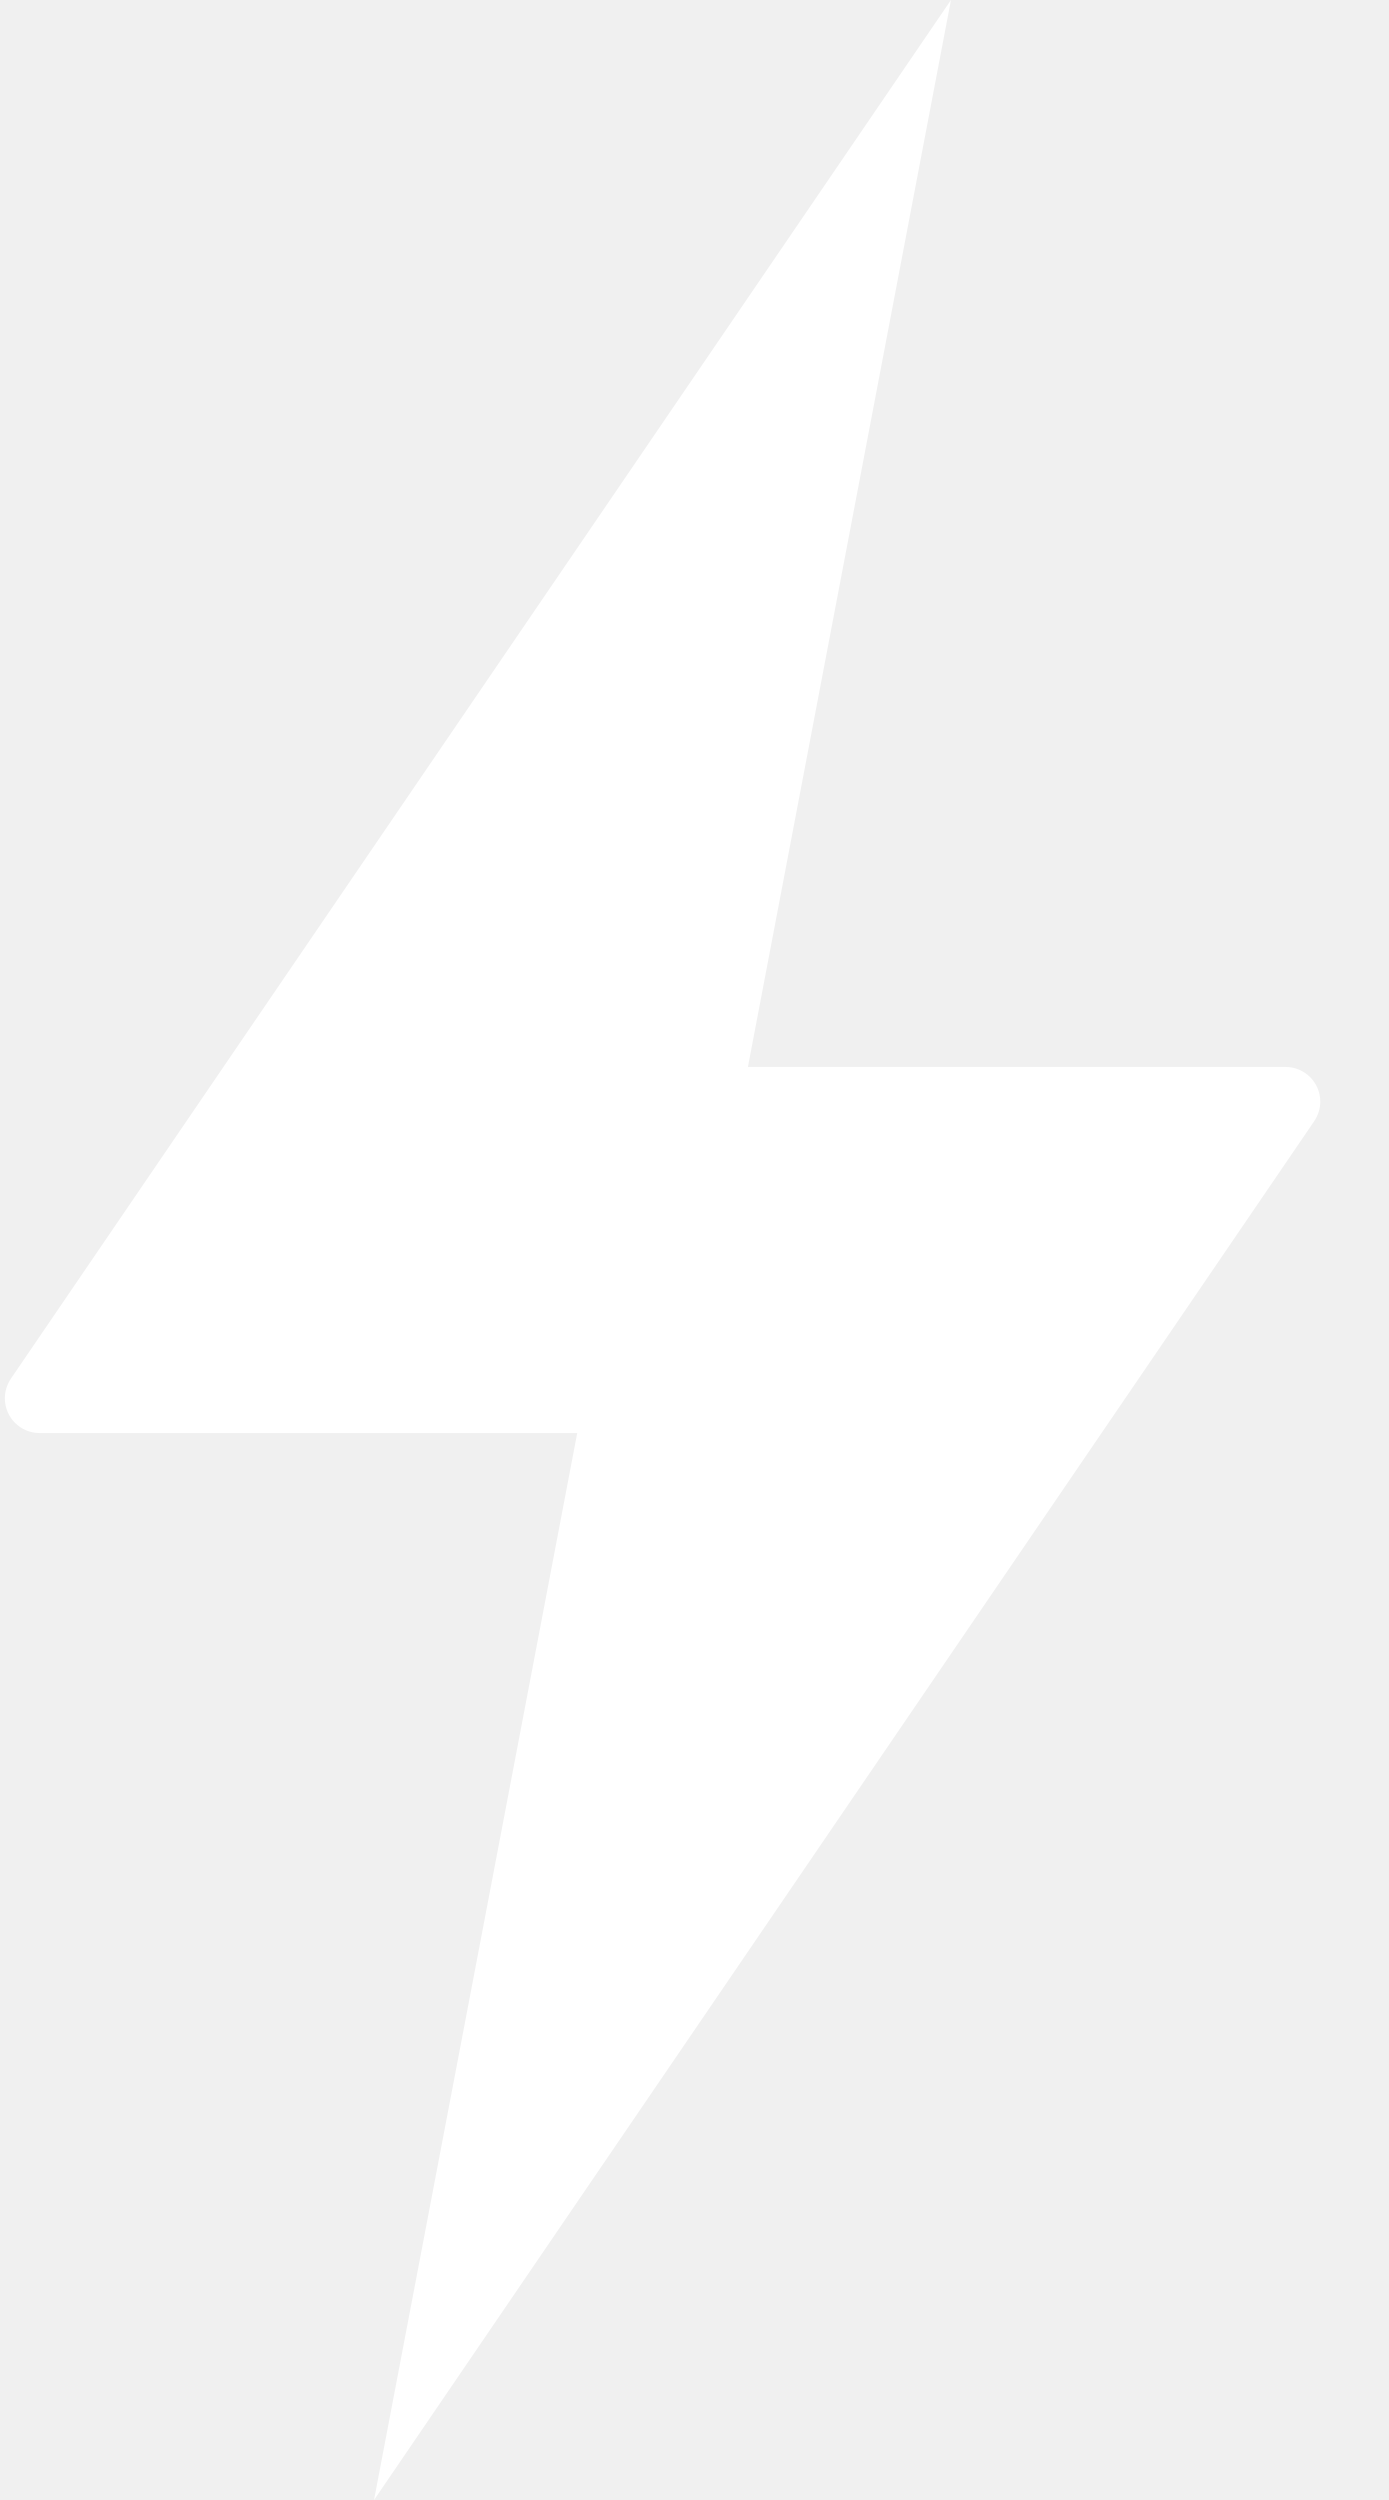
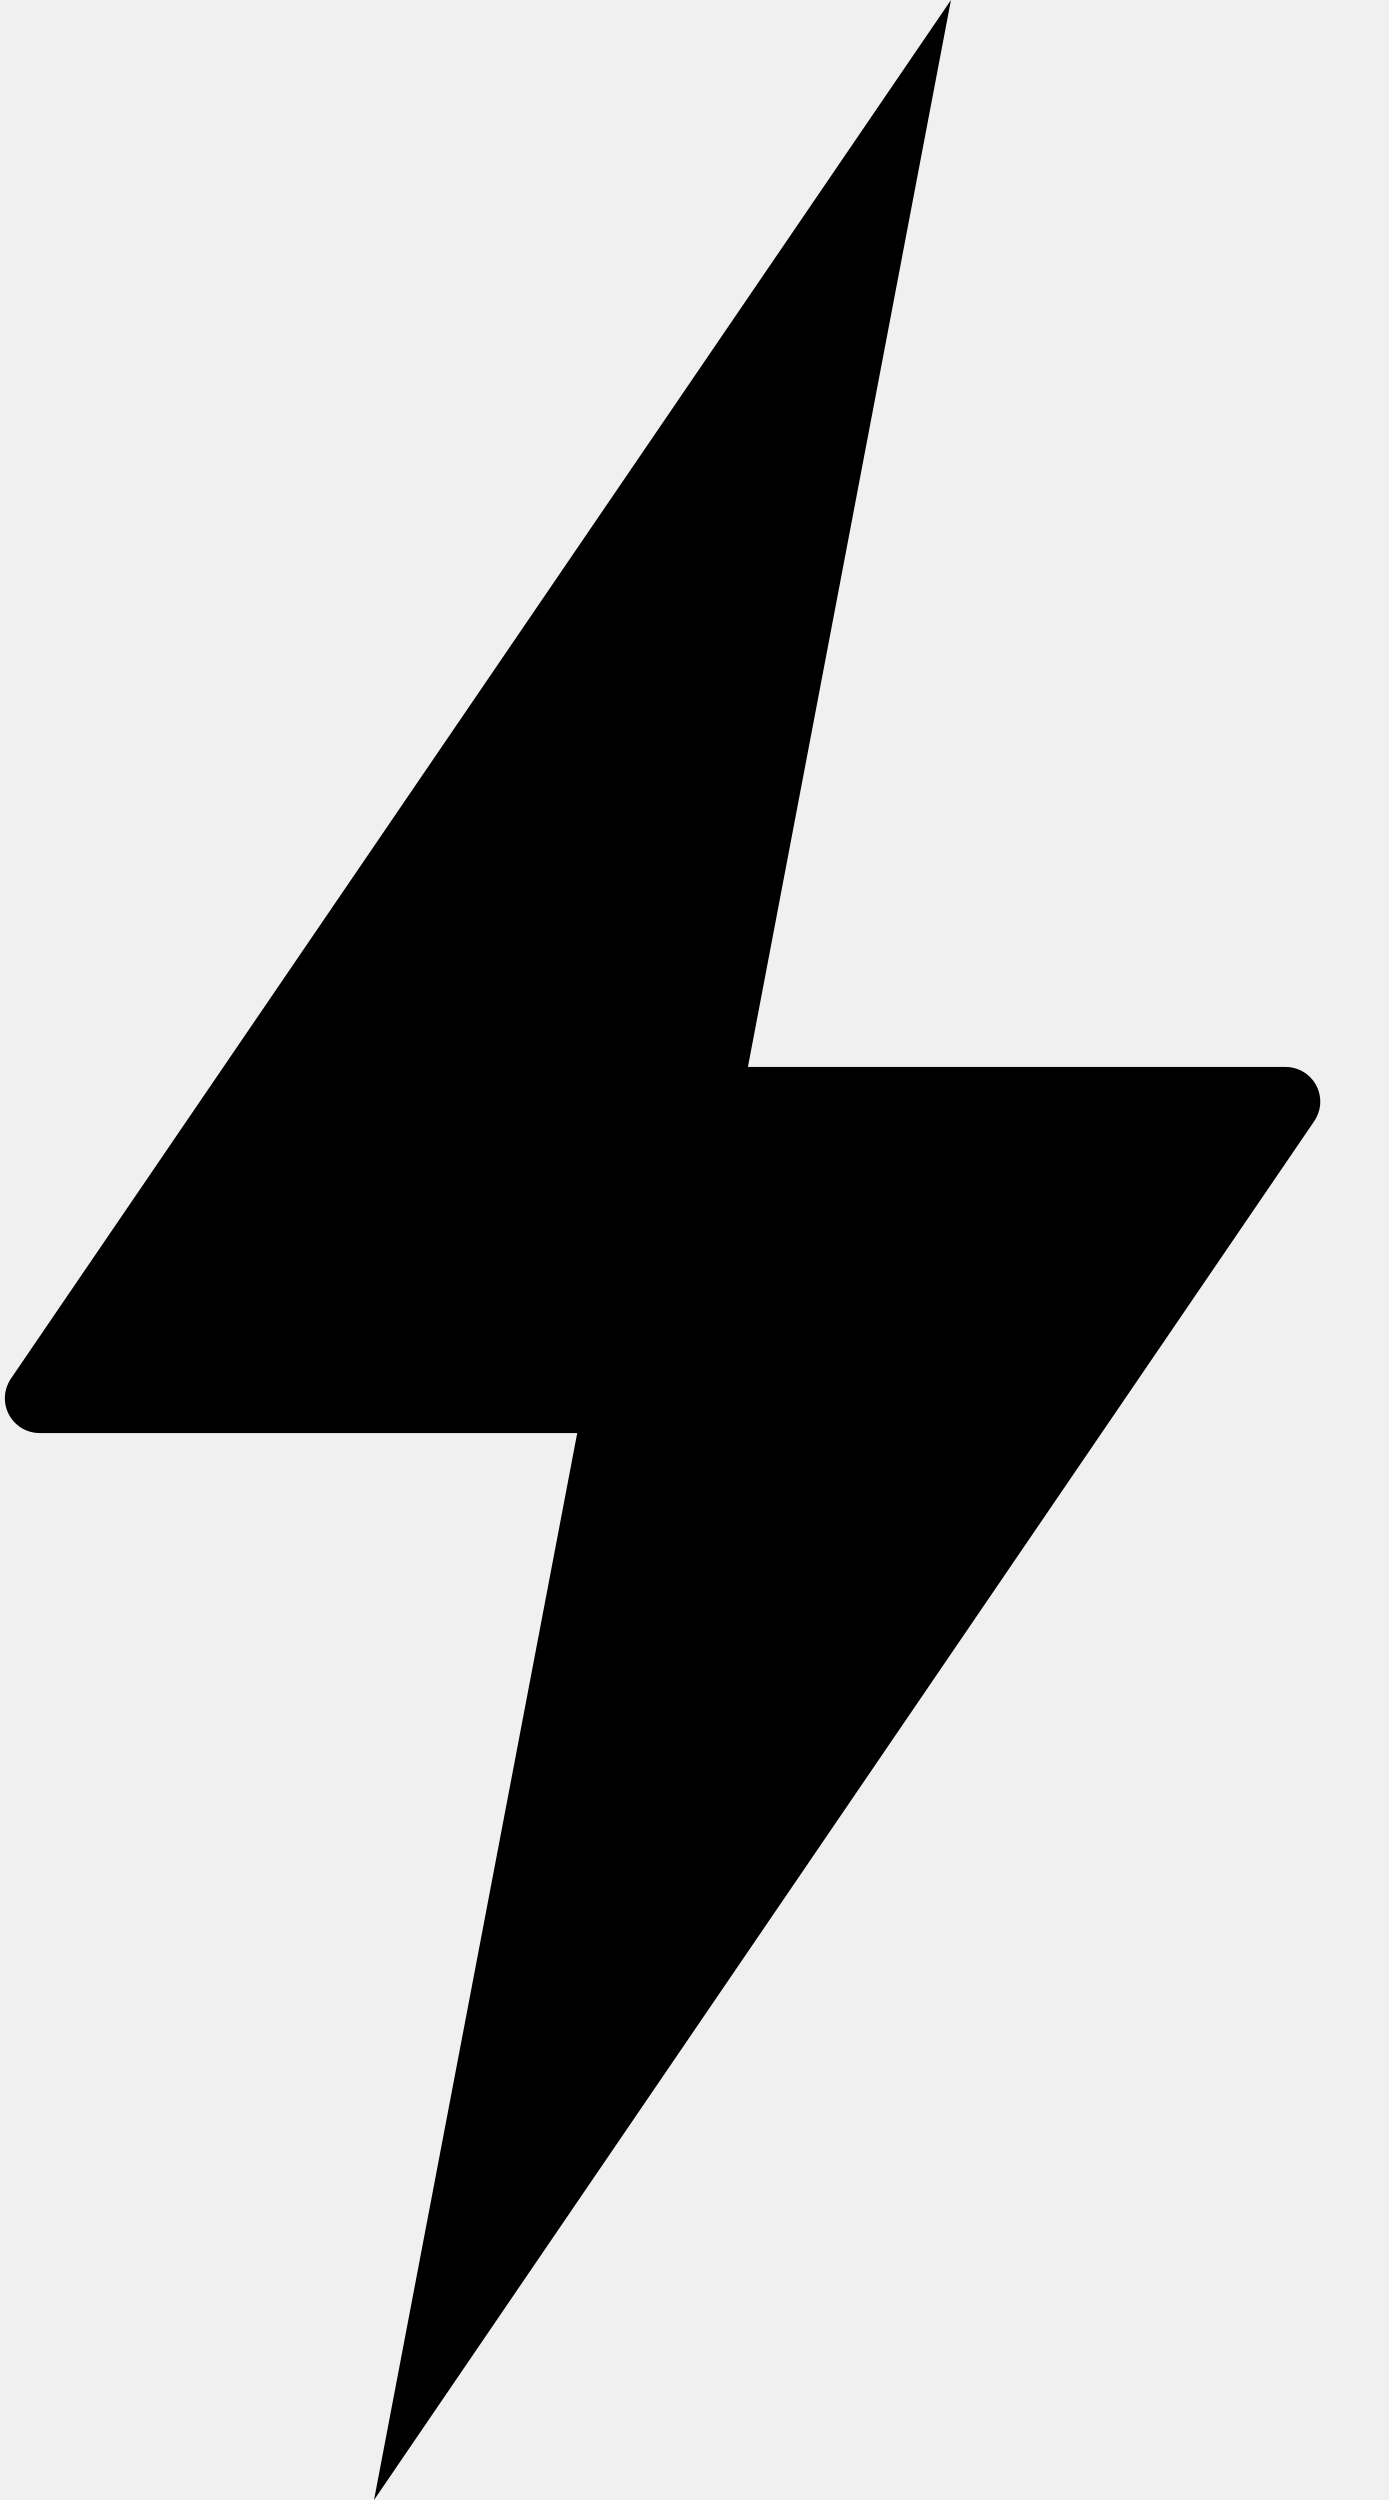
- <svg xmlns="http://www.w3.org/2000/svg" width="10px" height="18px" viewBox="0 0 10 18" version="1.1">
-   <g id="Page-1" stroke="none" stroke-width="1" fill="none" fill-rule="evenodd">
-     <g id="B2B_Bulk_Order_copypaste_3" transform="translate(-1000, -64)" fill="#FFFFFF">
+ <svg width="10px" height="18px" viewBox="0 0 10 18" version="1.1">
+   <g id="Page-1" stroke="none" stroke-width="1" fill-rule="evenodd">
+     <g id="B2B_Bulk_Order_copypaste_3" transform="translate(-1000, -64)">
      <g id="Group-5">
        <g id="Group-4" transform="translate(1, 0)">
          <g id="Group-9" transform="translate(907, 48)">
            <g id="ic_quick_order" transform="translate(92, 16)">
              <g id="Path-9">
                <path d="M5.385,7.682 L9.256,7.682 C9.394,7.682 9.506,7.794 9.506,7.932 C9.506,7.982 9.49,8.031 9.462,8.073 L2.693,18 L4.156,10.318 L0.285,10.318 C0.147,10.318 0.035,10.206 0.035,10.068 C0.035,10.018 0.05,9.969 0.078,9.927 L6.847,-1.42108547e-14 L5.385,7.682 Z" />
              </g>
            </g>
          </g>
        </g>
      </g>
    </g>
  </g>
</svg>
